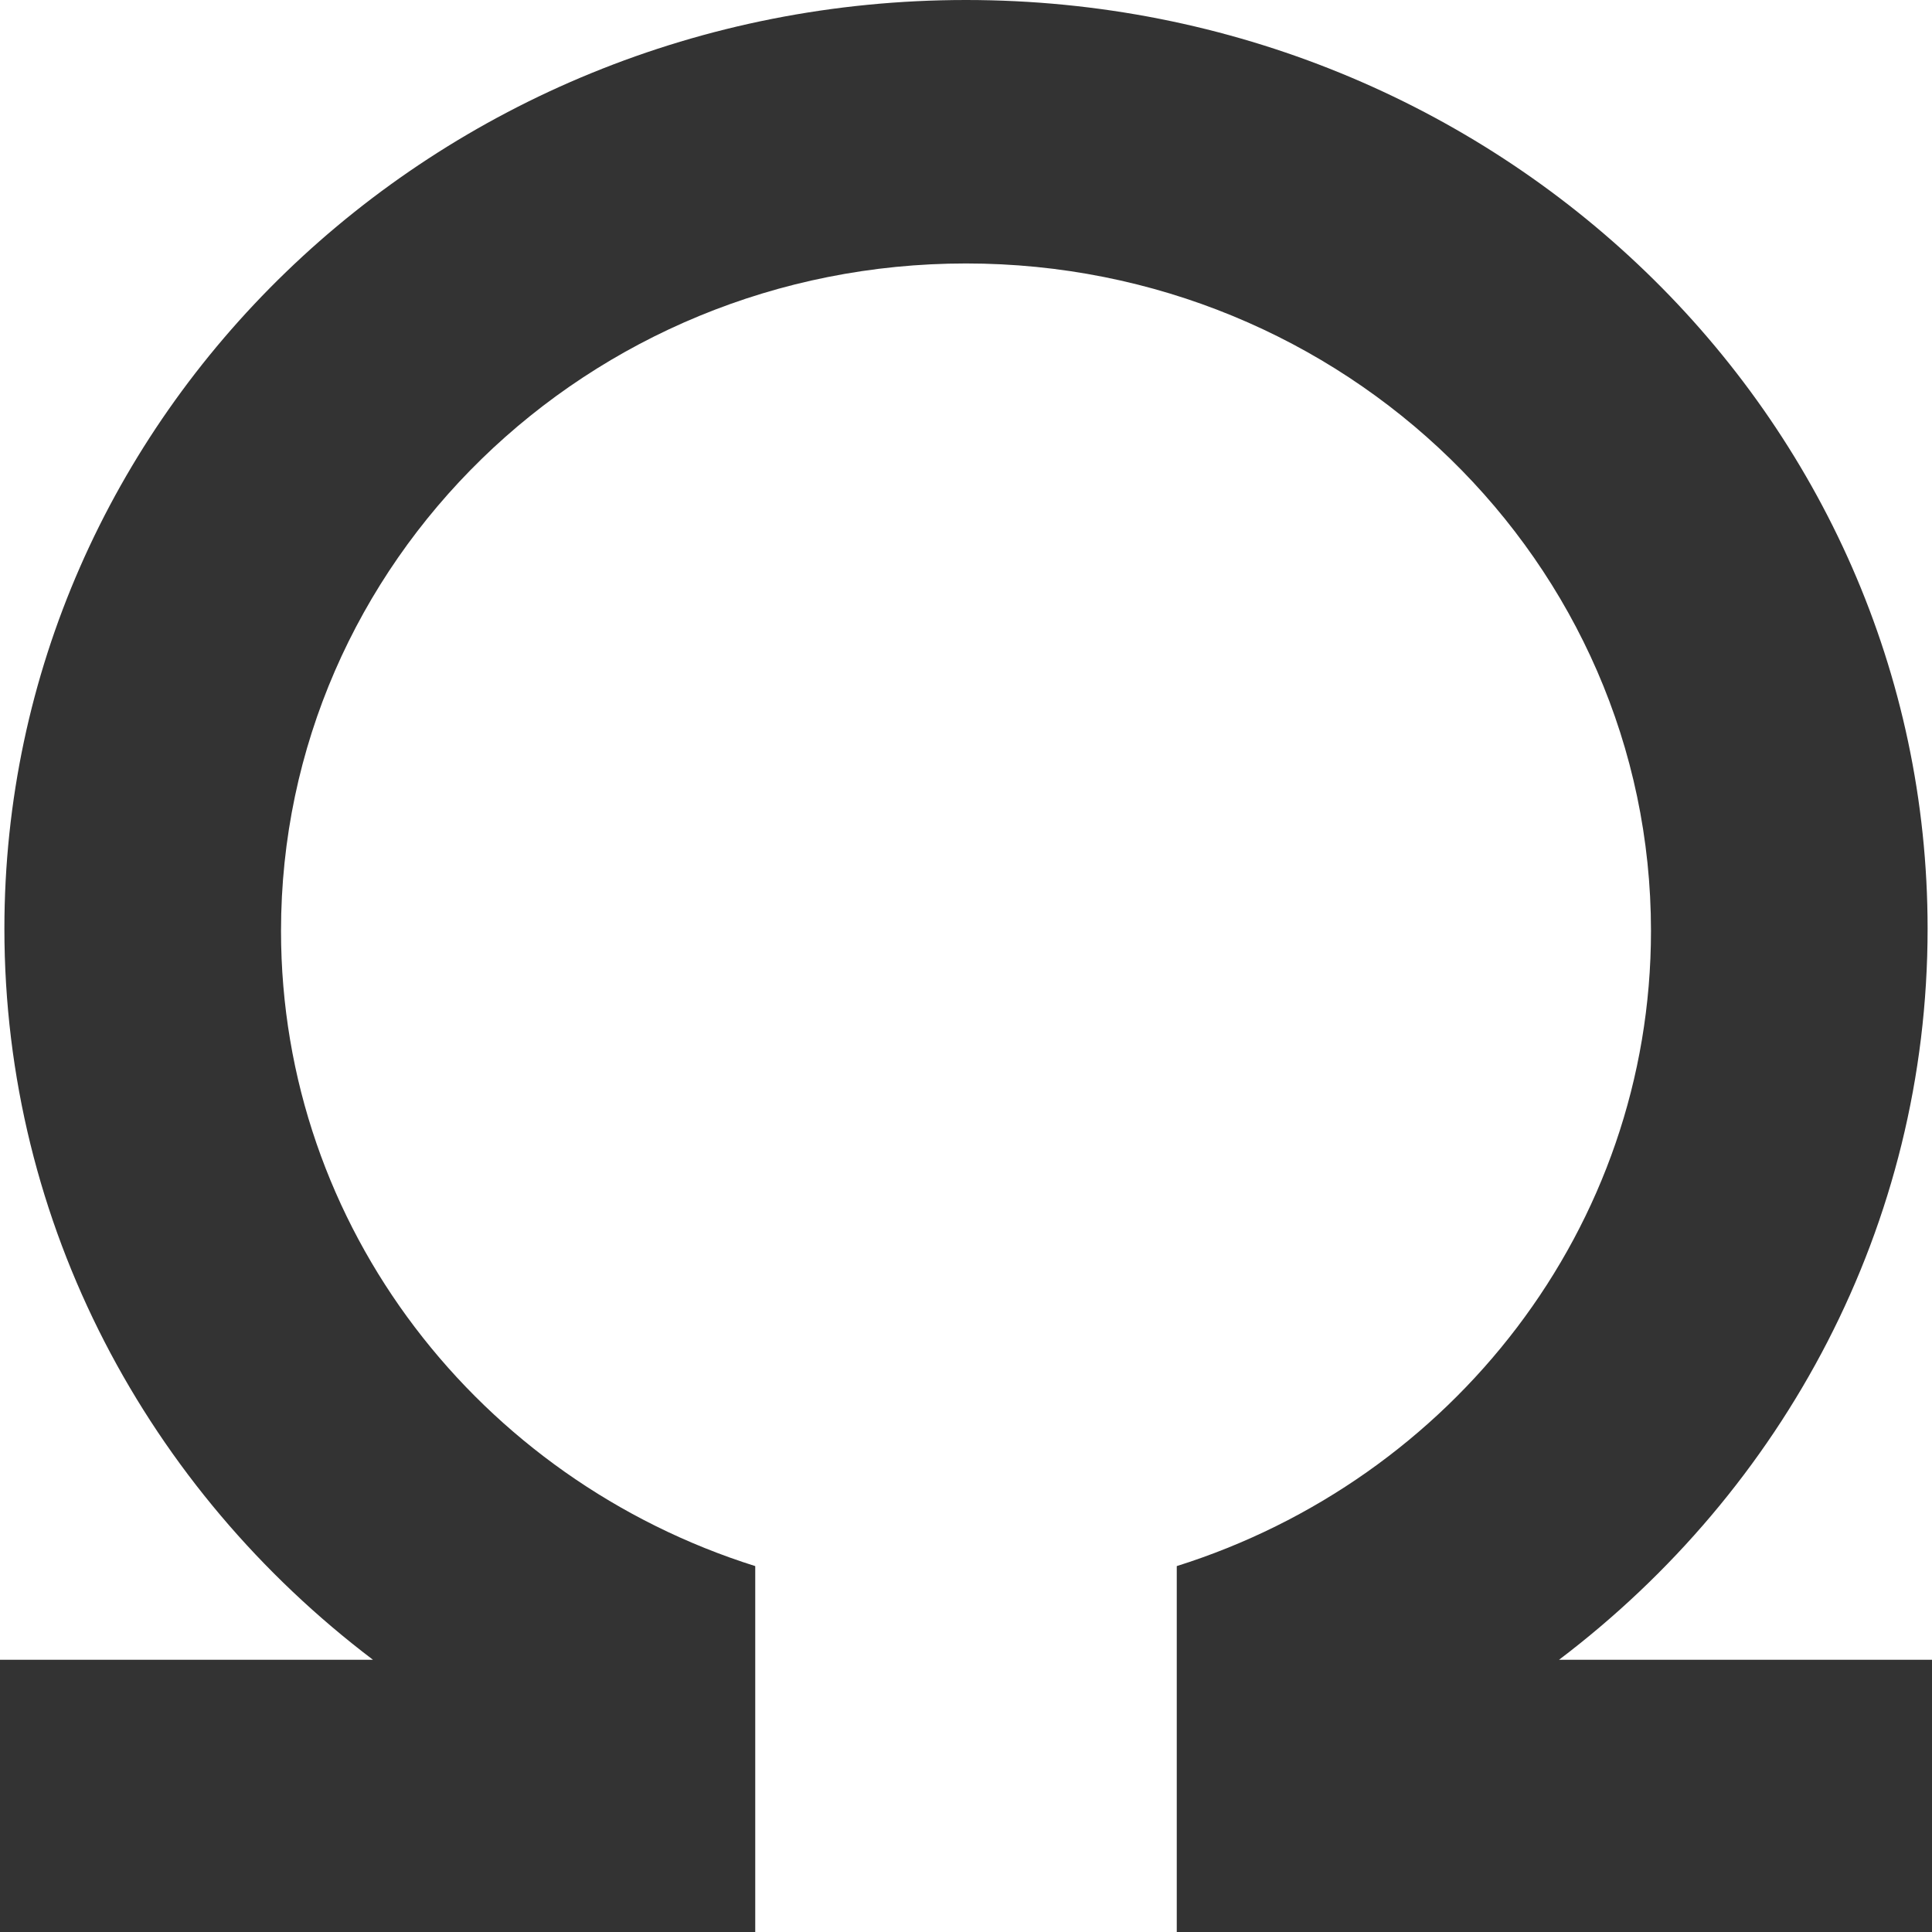
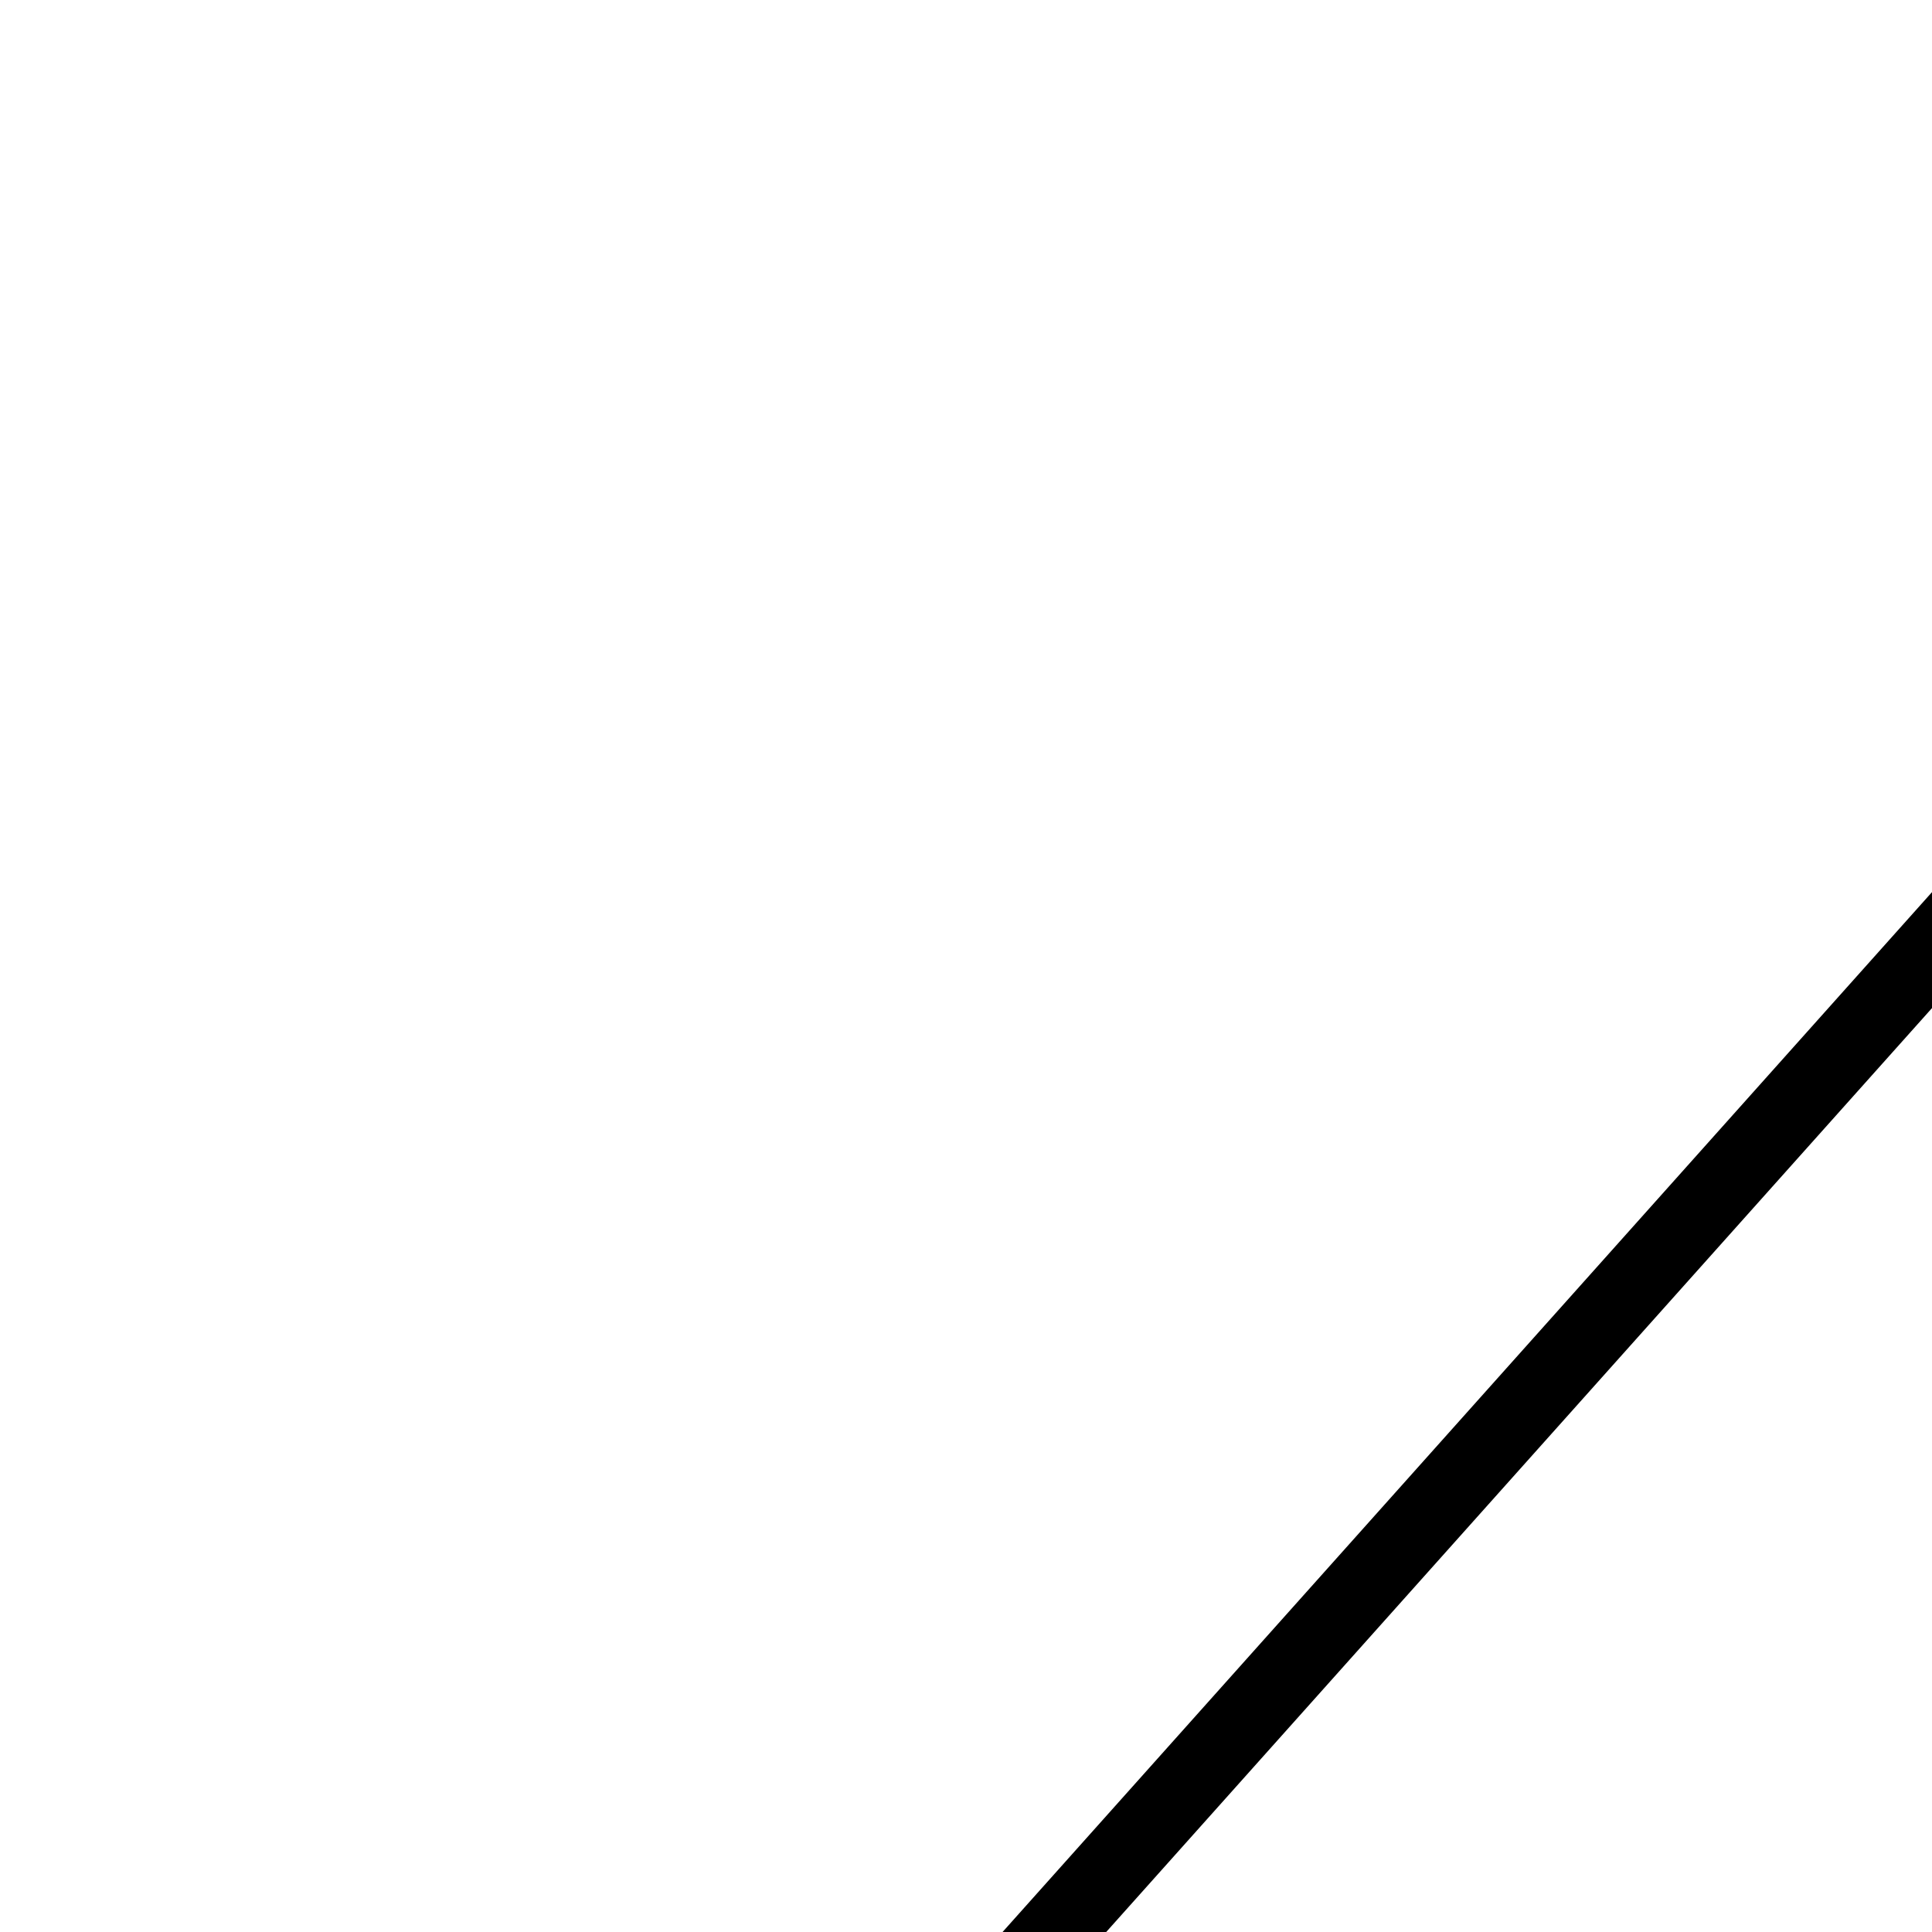
<svg xmlns="http://www.w3.org/2000/svg" width="200" height="200" viewBox="0 0 200 200" fill="none">
-   <path fill-rule="evenodd" clip-rule="evenodd" d="M78.182 200V199.545V189.956V162.122C49.695 153.156 29.091 127.104 29.091 96.364C29.091 58.206 60.838 27.273 100 27.273C139.162 27.273 170.909 58.206 170.909 96.364C170.909 127.104 150.305 153.156 121.818 162.122V189.956V199.545V200H200V171.818H161.392C184.621 154.219 199.545 126.861 199.545 96.136C199.545 43.042 154.977 0 100 0C45.023 0 0.455 43.042 0.455 96.136C0.455 126.861 15.379 154.219 38.608 171.818H0V200H78.182Z" fill="#333333" />
+   <line style="stroke: rgb(0, 0, 0); stroke-width: 8px;" x1="103.598" y1="206.211" x2="248.461" y2="44.135" />
+   <line style="stroke: rgb(0, 0, 0); stroke-width: 8px;" x1="250.441" y1="46.036" x2="387.105" y2="203.194" />
+   <line style="stroke: rgb(0, 0, 0); stroke-width: 8px;" x1="386.729" y1="202.25" x2="250.399" y2="372.511" />
+   <line style="stroke: rgb(0, 0, 0); stroke-width: 8px;" x1="249.773" y1="372.512" x2="106.317" y2="205.443" />
+   <line style="stroke: rgb(0, 0, 0); stroke-width: 8px;" x1="248.64" y1="135.21" x2="253.946" y2="276.231" />
+   <text style="white-space: pre; fill: rgb(51, 51, 51); font-family: Arial, sans-serif; font-size: 18.8px;" x="191.127" y="329.848" transform="matrix(5.858856, 0, 0, 4.476492, -1111.327, -1014.079)">KUNDAO</text>
</svg>
